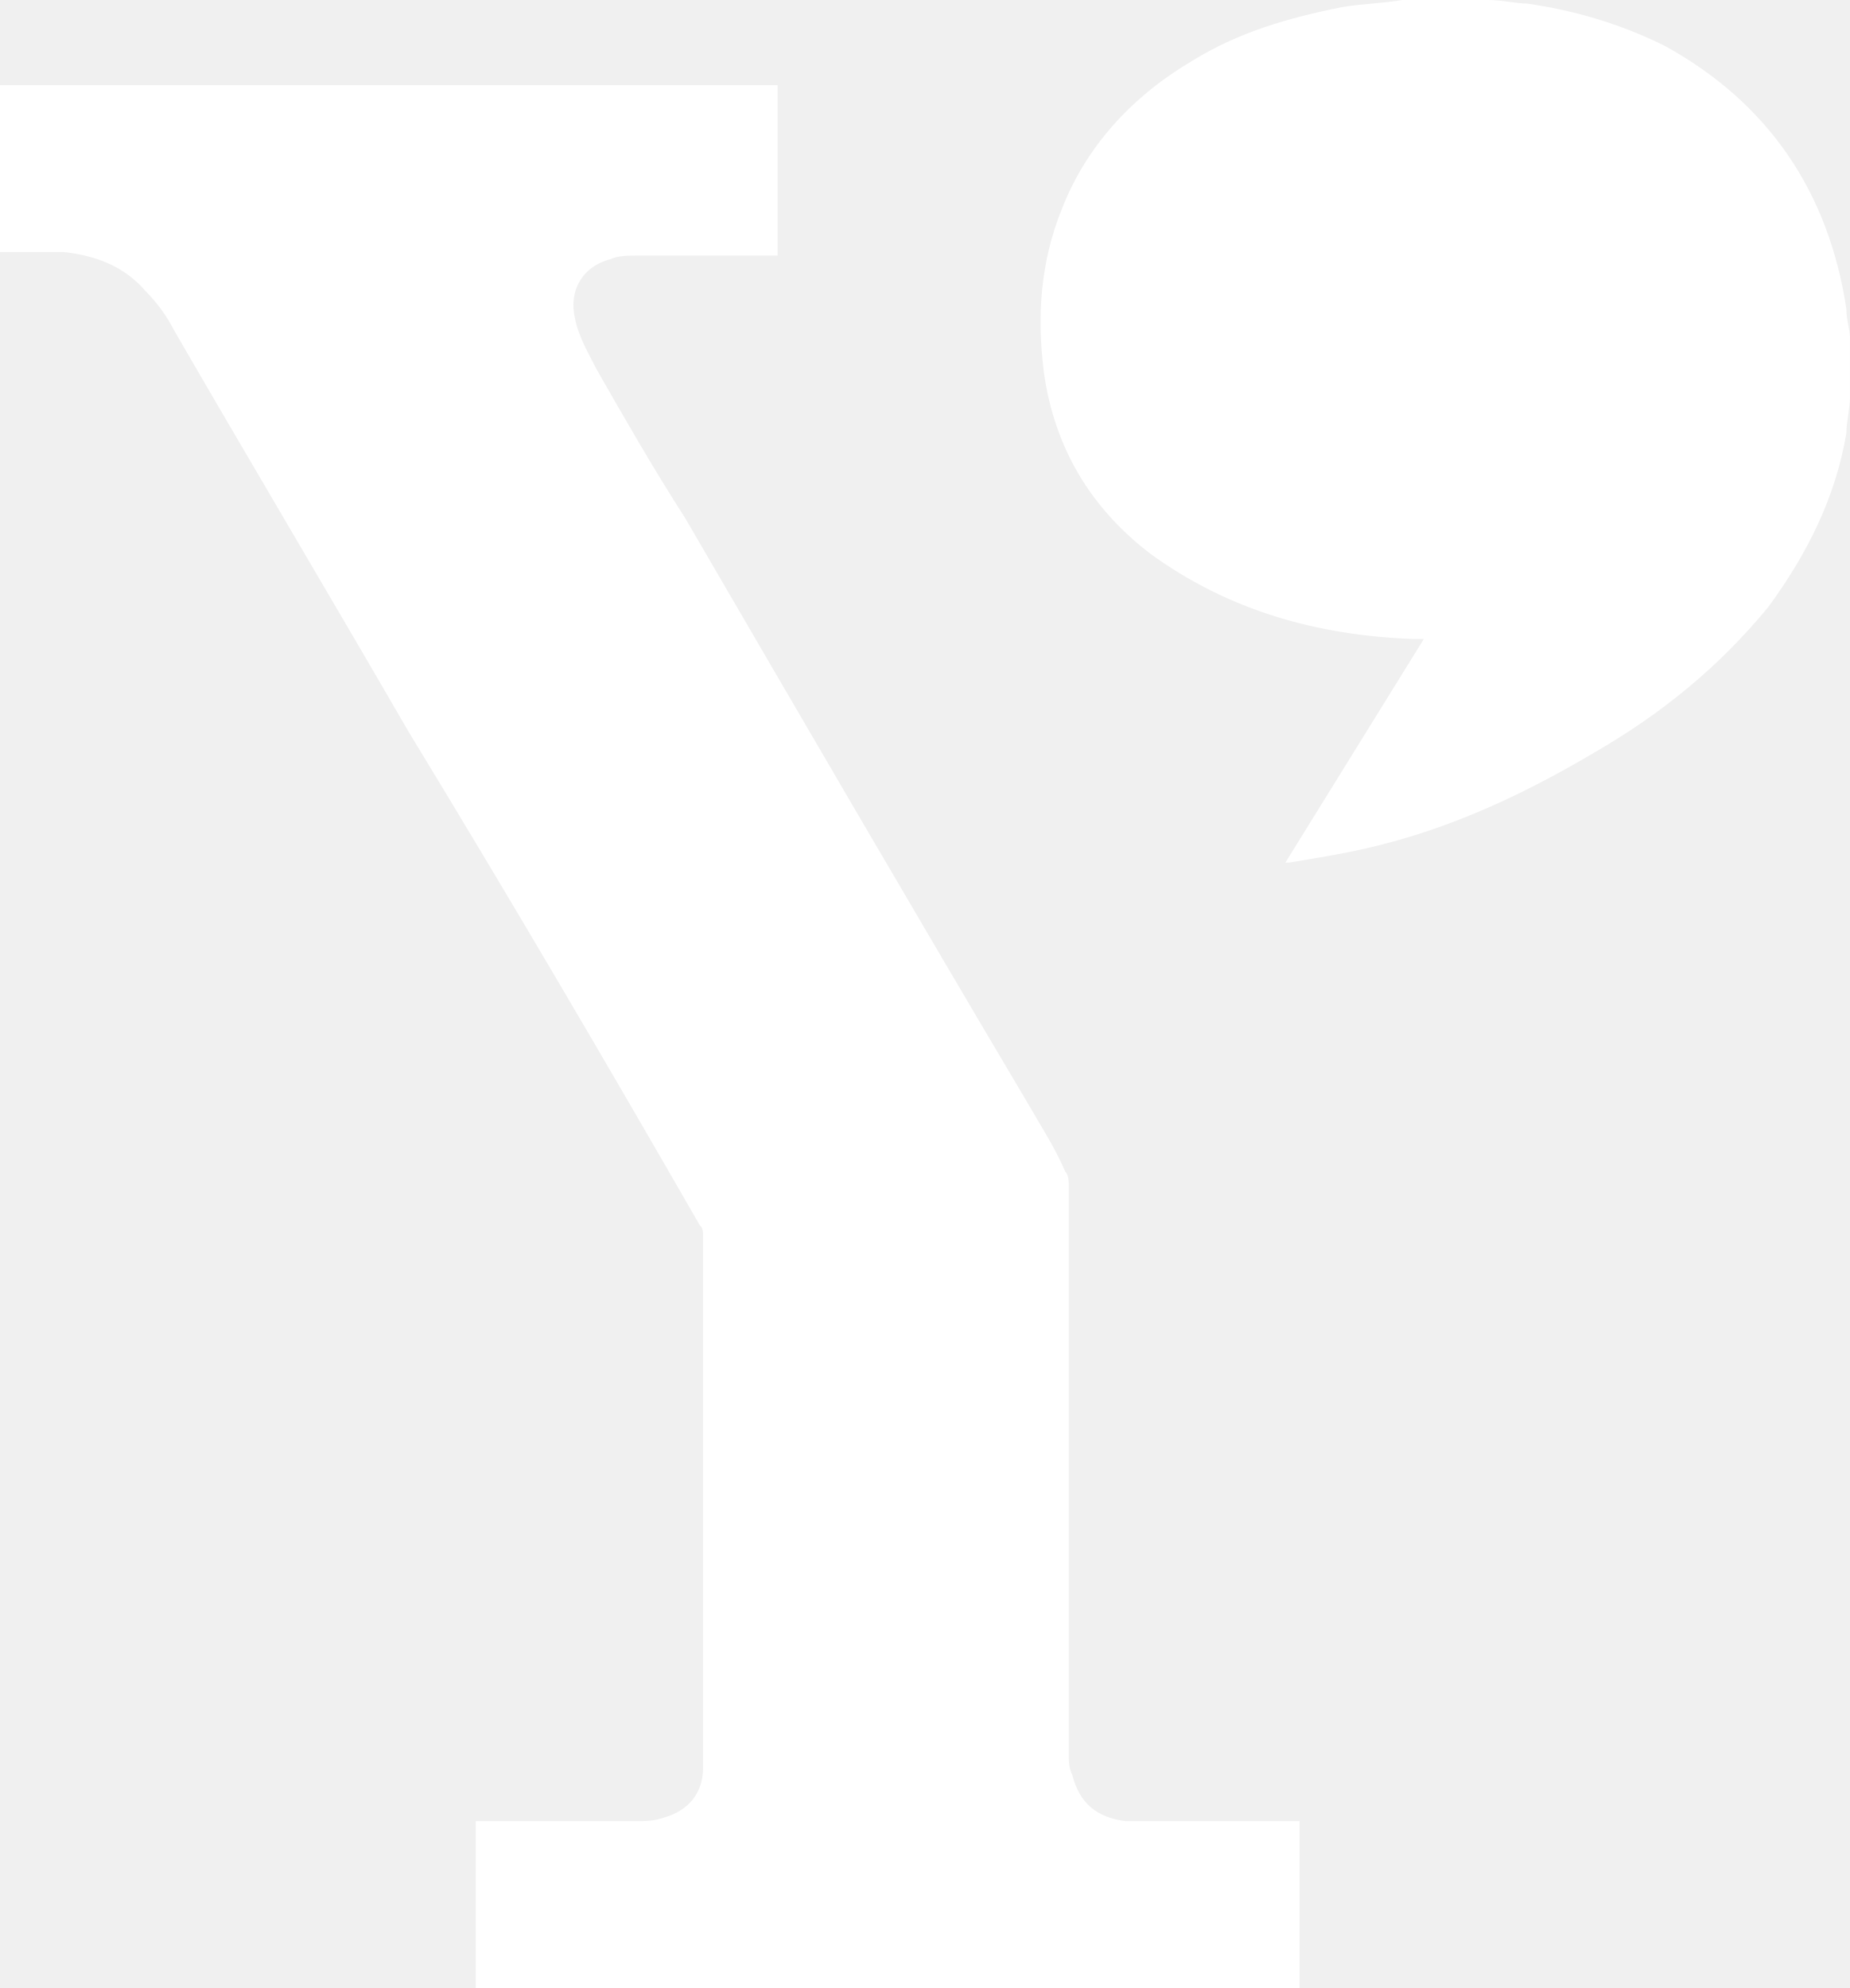
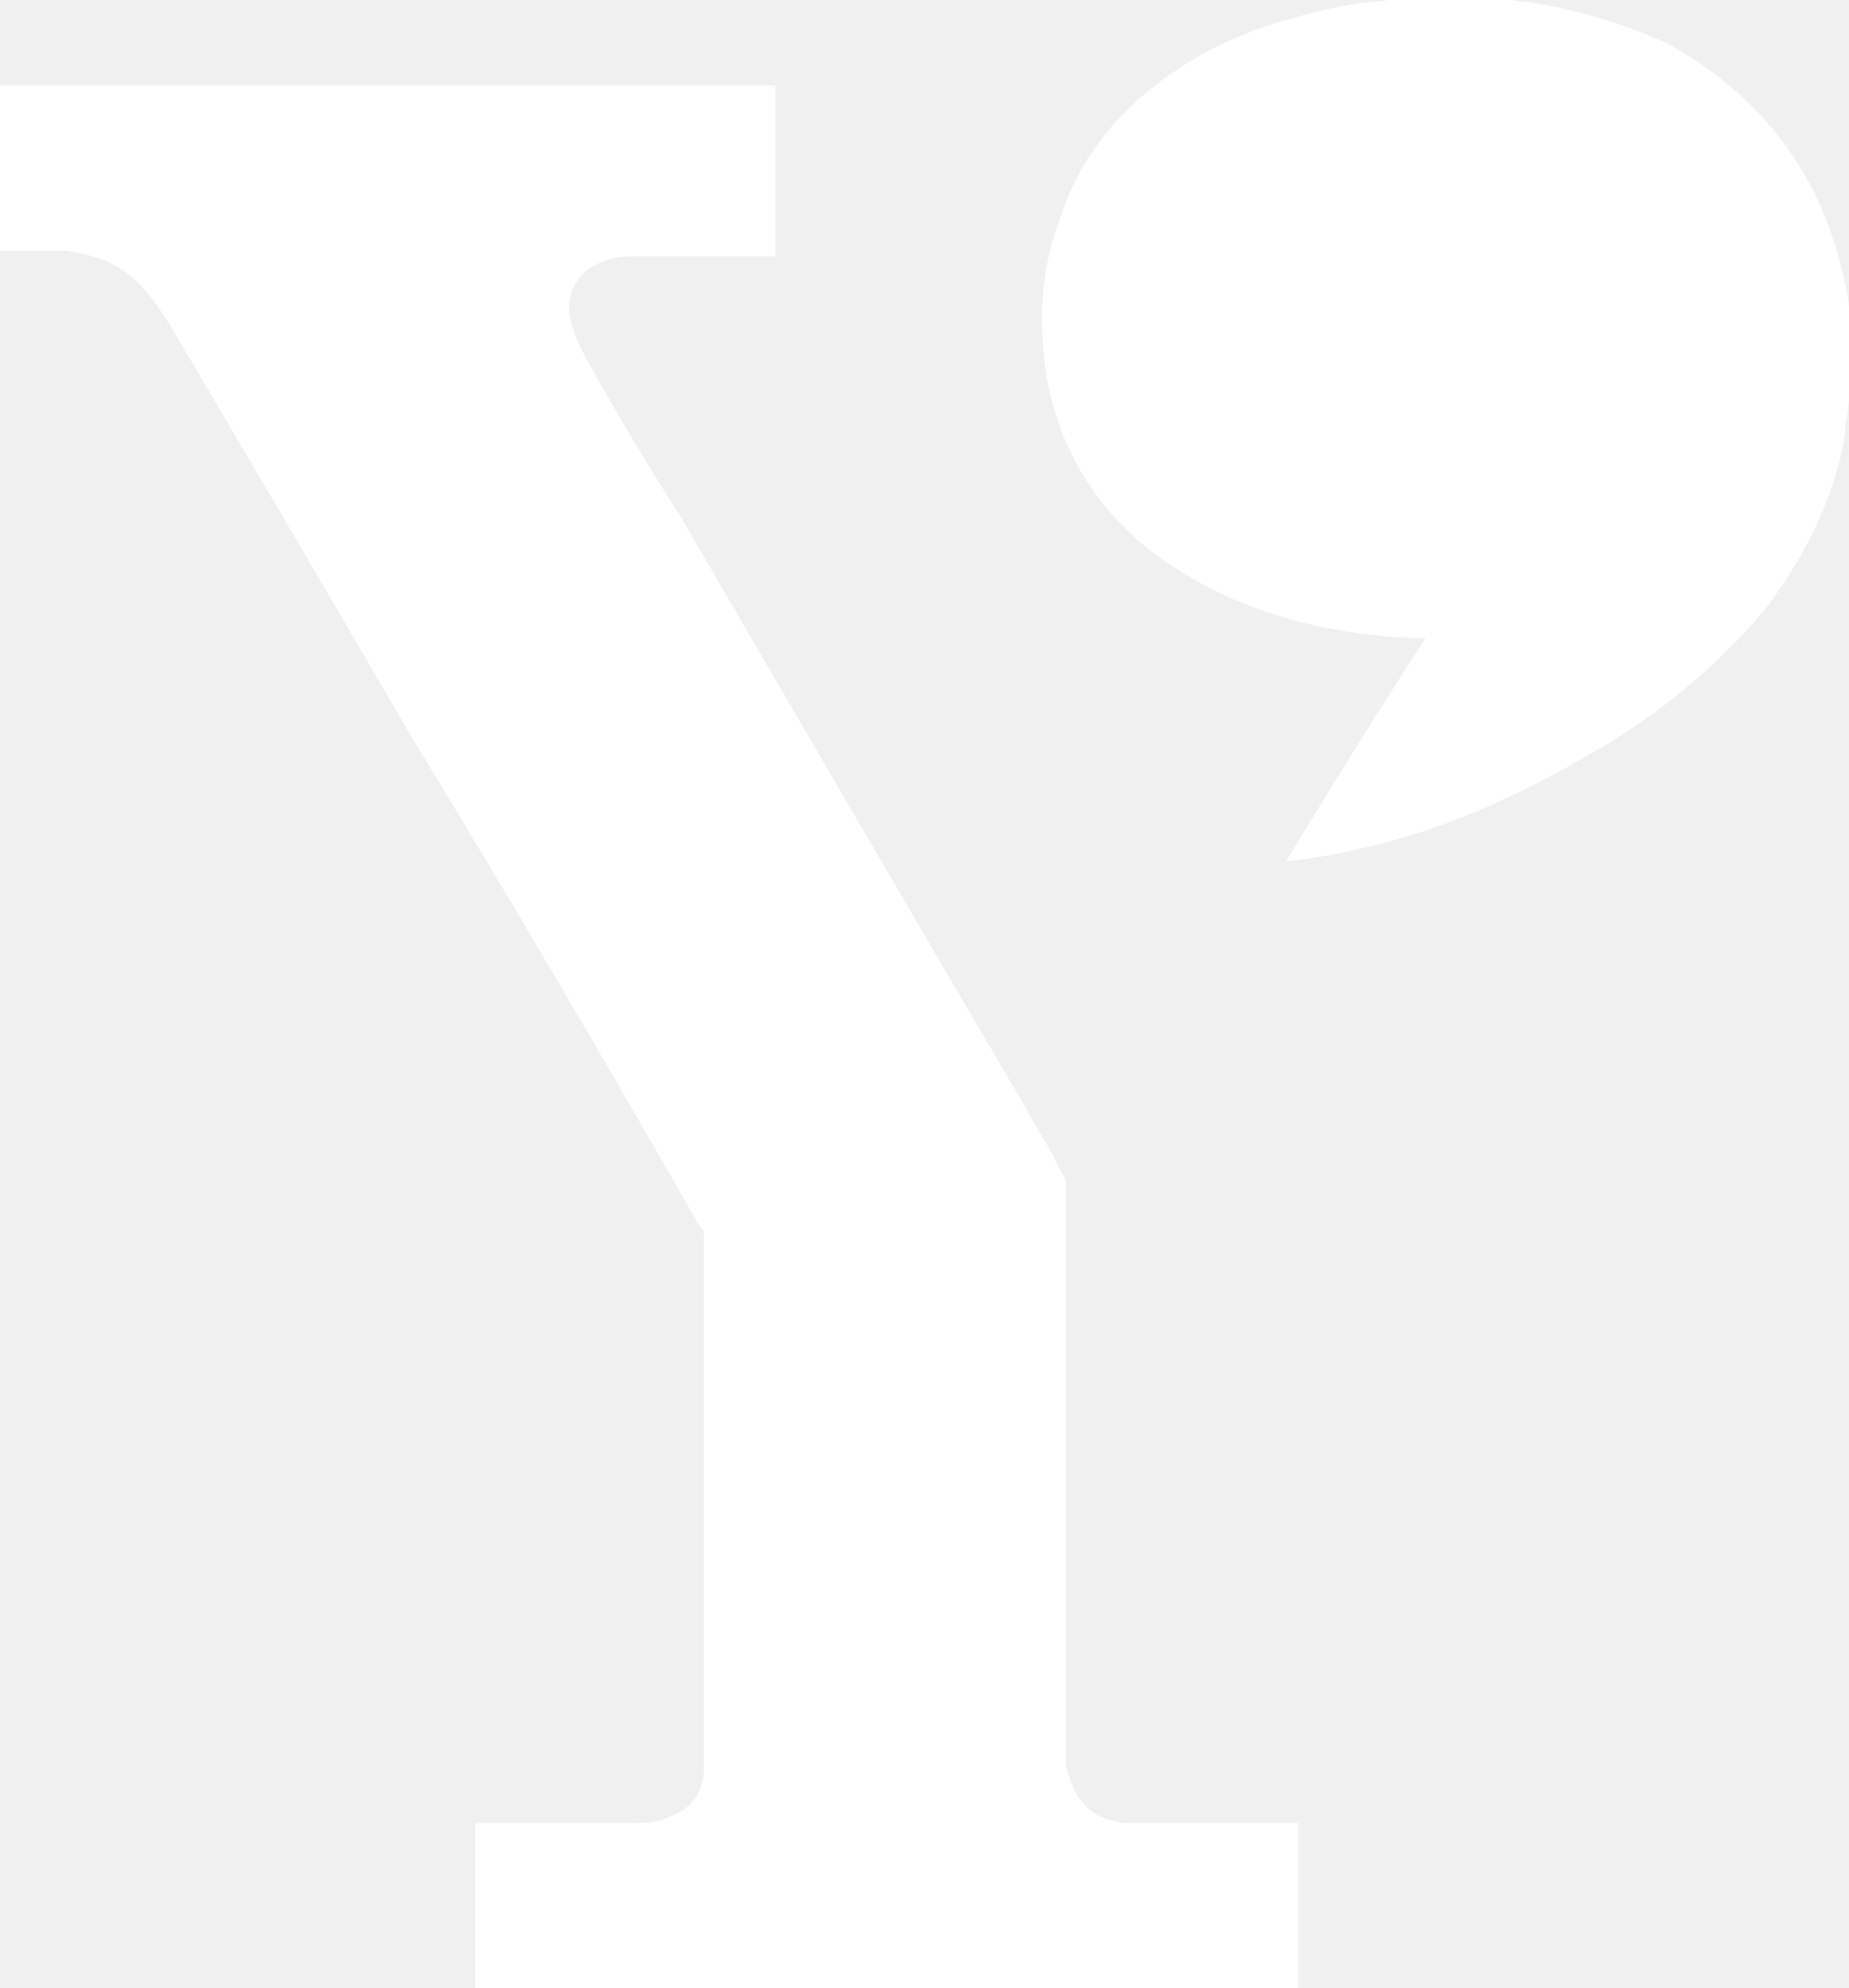
- <svg xmlns="http://www.w3.org/2000/svg" version="1.1" id="Layer_1" x="0px" y="0px" viewBox="-330.2 279.1 52.1 56" style="enable-background:new -330.2 279.1 52.1 56;" xml:space="preserve">
+ <svg xmlns="http://www.w3.org/2000/svg" version="1.1" id="Layer_1" x="0px" y="0px" viewBox="0 0 93 100" style="enable-background:new 0 0 93 100;" xml:space="preserve">
  <style type="text/css">
	.st0{fill:#FFFFFF;}
</style>
  <g>
-     <path class="st0" d="M-330.2,281.5c0.1,0,0.2,0,0.3,0c7.1,0,14.2,0,21.3,0c0.1,0,0.2,0,0.3,0c0,1.6,0,3.2,0,4.8c-0.1,0-0.2,0-0.2,0   c-1.2,0-2.5,0-3.8,0c-0.2,0-0.5,0-0.7,0.1c-0.8,0.2-1.2,0.9-1,1.7c0.1,0.5,0.4,1,0.6,1.4c0.8,1.4,1.6,2.8,2.5,4.2   c3.2,5.5,6.4,11,9.6,16.4c0.4,0.7,0.8,1.3,1.1,2c0.1,0.1,0.1,0.3,0.1,0.4c0,5.3,0,10.7,0,16c0,0.2,0,0.4,0.1,0.6   c0.2,0.8,0.7,1.2,1.5,1.3c0.2,0,0.5,0,0.7,0c1.3,0,2.7,0,4,0c0.1,0,0.1,0,0.2,0c0,1.6,0,3.2,0,4.7c-7.7,0-15.5,0-23.2,0   c0-1.6,0-3.1,0-4.7c0.1,0,0.1,0,0.2,0c1.4,0,2.8,0,4.3,0c0.3,0,0.5,0,0.8-0.1c0.7-0.2,1.1-0.7,1.1-1.4c0-0.2,0-0.4,0-0.6   c0-4.8,0-9.6,0-14.4c0-0.1,0-0.2-0.1-0.3c-2.7-4.7-5.4-9.3-8.2-13.9c-2.2-3.8-4.4-7.5-6.6-11.3c-0.2-0.4-0.5-0.8-0.8-1.1   c-0.6-0.7-1.4-1-2.3-1.1c-0.6,0-1.2,0-1.8,0C-330.2,284.7-330.2,283.1-330.2,281.5z" />
-     <path class="st0" d="M-278.1,290.3c0,0.3-0.1,0.7-0.1,1c-0.3,1.8-1.1,3.4-2.2,4.9c-1.4,1.7-3,3-4.9,4.1c-2.2,1.3-4.4,2.3-6.9,2.8   c-0.5,0.1-1.1,0.2-1.7,0.3h-0.1c1.3-2.1,2.6-4.2,3.9-6.3c-0.1,0-0.2,0-0.3,0c-2.7-0.1-5.2-0.8-7.4-2.4c-1.7-1.3-2.7-3-3-5.1   c-0.2-1.6-0.1-3.1,0.5-4.6c0.7-1.8,2-3.2,3.7-4.2c1.3-0.8,2.7-1.2,4.2-1.5c0.6-0.1,1.1-0.1,1.7-0.2c0.1,0,0.1,0,0.2,0   c0.7,0,1.4,0,2.1,0h0.1c0.4,0,0.8,0.1,1.1,0.1c1.4,0.2,2.7,0.6,3.9,1.2c2.9,1.6,4.6,4.1,5.1,7.4c0,0.3,0.1,0.6,0.1,0.8   C-278.1,289.2-278.1,289.8-278.1,290.3z" />
+     <path class="st0" d="M0,4.3c0.2,0,0.4,0,0.5,0c12.7,0,25.4,0,38,0c0.2,0,0.4,0,0.5,0c0,2.9,0,5.7,0,8.6c-0.2,0-0.4,0-0.4,0   c-2.1,0-4.5,0-6.8,0c-0.4,0-0.9,0-1.3,0.2c-1.4,0.4-2.1,1.6-1.8,3c0.2,0.9,0.7,1.8,1.1,2.5c1.4,2.5,2.9,5,4.5,7.5   c5.7,9.8,11.4,19.6,17.1,29.3c0.7,1.3,1.4,2.3,2,3.6c0.2,0.2,0.2,0.5,0.2,0.7c0,9.5,0,19.1,0,28.6c0,0.4,0,0.7,0.2,1.1   c0.4,1.4,1.3,2.1,2.7,2.3c0.4,0,0.9,0,1.3,0c2.3,0,4.8,0,7.1,0c0.2,0,0.2,0,0.4,0c0,2.9,0,5.7,0,8.4c-13.8,0-27.7,0-41.4,0   c0-2.9,0-5.5,0-8.4c0.2,0,0.2,0,0.4,0c2.5,0,5,0,7.7,0c0.5,0,0.9,0,1.4-0.2c1.3-0.4,2-1.3,2-2.5c0-0.4,0-0.7,0-1.1   c0-8.6,0-17.1,0-25.7c0-0.2,0-0.4-0.2-0.5c-4.8-8.4-9.6-16.6-14.6-24.8C16.6,30,12.7,23.4,8.7,16.6c-0.4-0.7-0.9-1.4-1.4-2   c-1.1-1.3-2.5-1.8-4.1-2c-1.1,0-2.1,0-3.2,0C0,10,0,7.1,0,4.3z" />
+     <path class="st0" d="M93,20c0,0.5-0.2,1.3-0.2,1.8c-0.5,3.2-2,6.1-3.9,8.7c-2.5,3-5.4,5.4-8.7,7.3c-3.9,2.3-7.9,4.1-12.3,5   c-0.9,0.2-2,0.4-3,0.5h-0.2c2.3-3.8,4.6-7.5,7-11.2c-0.2,0-0.4,0-0.5,0c-4.8-0.2-9.3-1.4-13.2-4.3c-3-2.3-4.8-5.4-5.4-9.1   c-0.4-2.9-0.2-5.5,0.9-8.2C54.6,7.3,57,4.8,60,3c2.3-1.4,4.8-2.1,7.5-2.7c1.1-0.2,2-0.2,3-0.4c0.2,0,0.2,0,0.4,0c1.3,0,2.5,0,3.8,0   h0.2c0.7,0,1.4,0.2,2,0.2c2.5,0.4,4.8,1.1,7,2.1c5.2,2.9,8.2,7.3,9.1,13.2c0,0.5,0.2,1.1,0.2,1.4C93,18,93,19.1,93,20z" />
  </g>
</svg>
